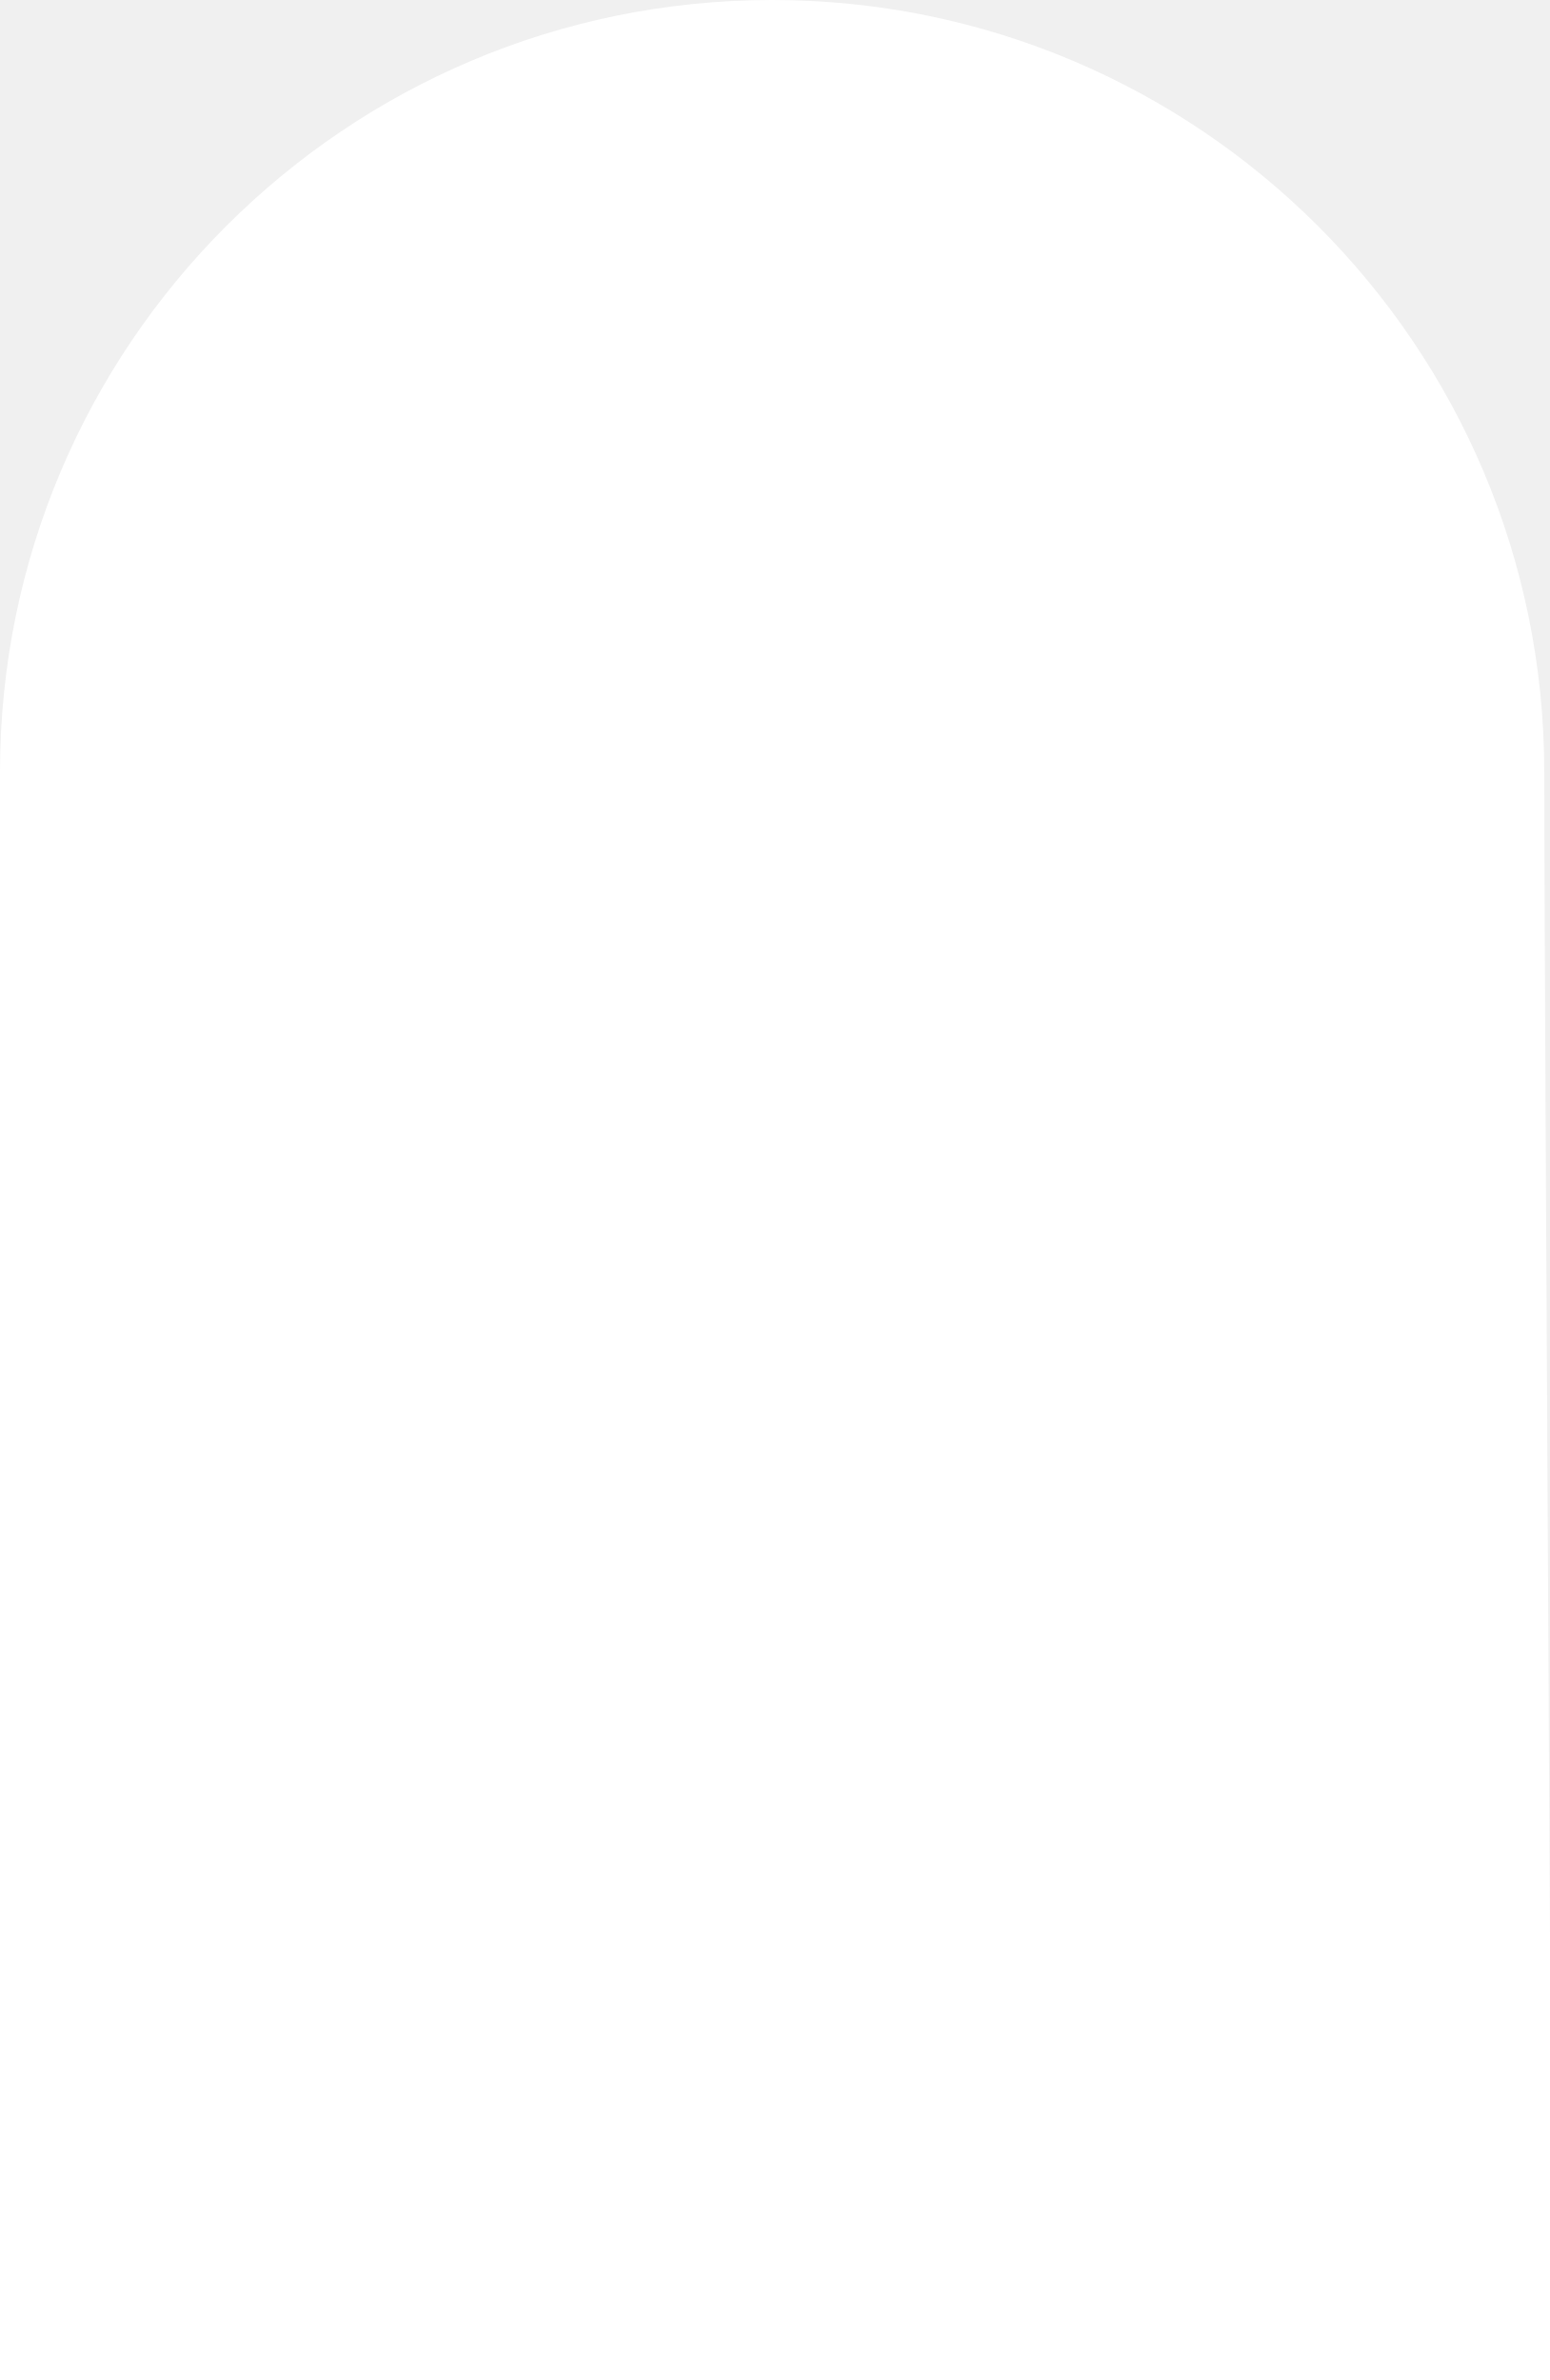
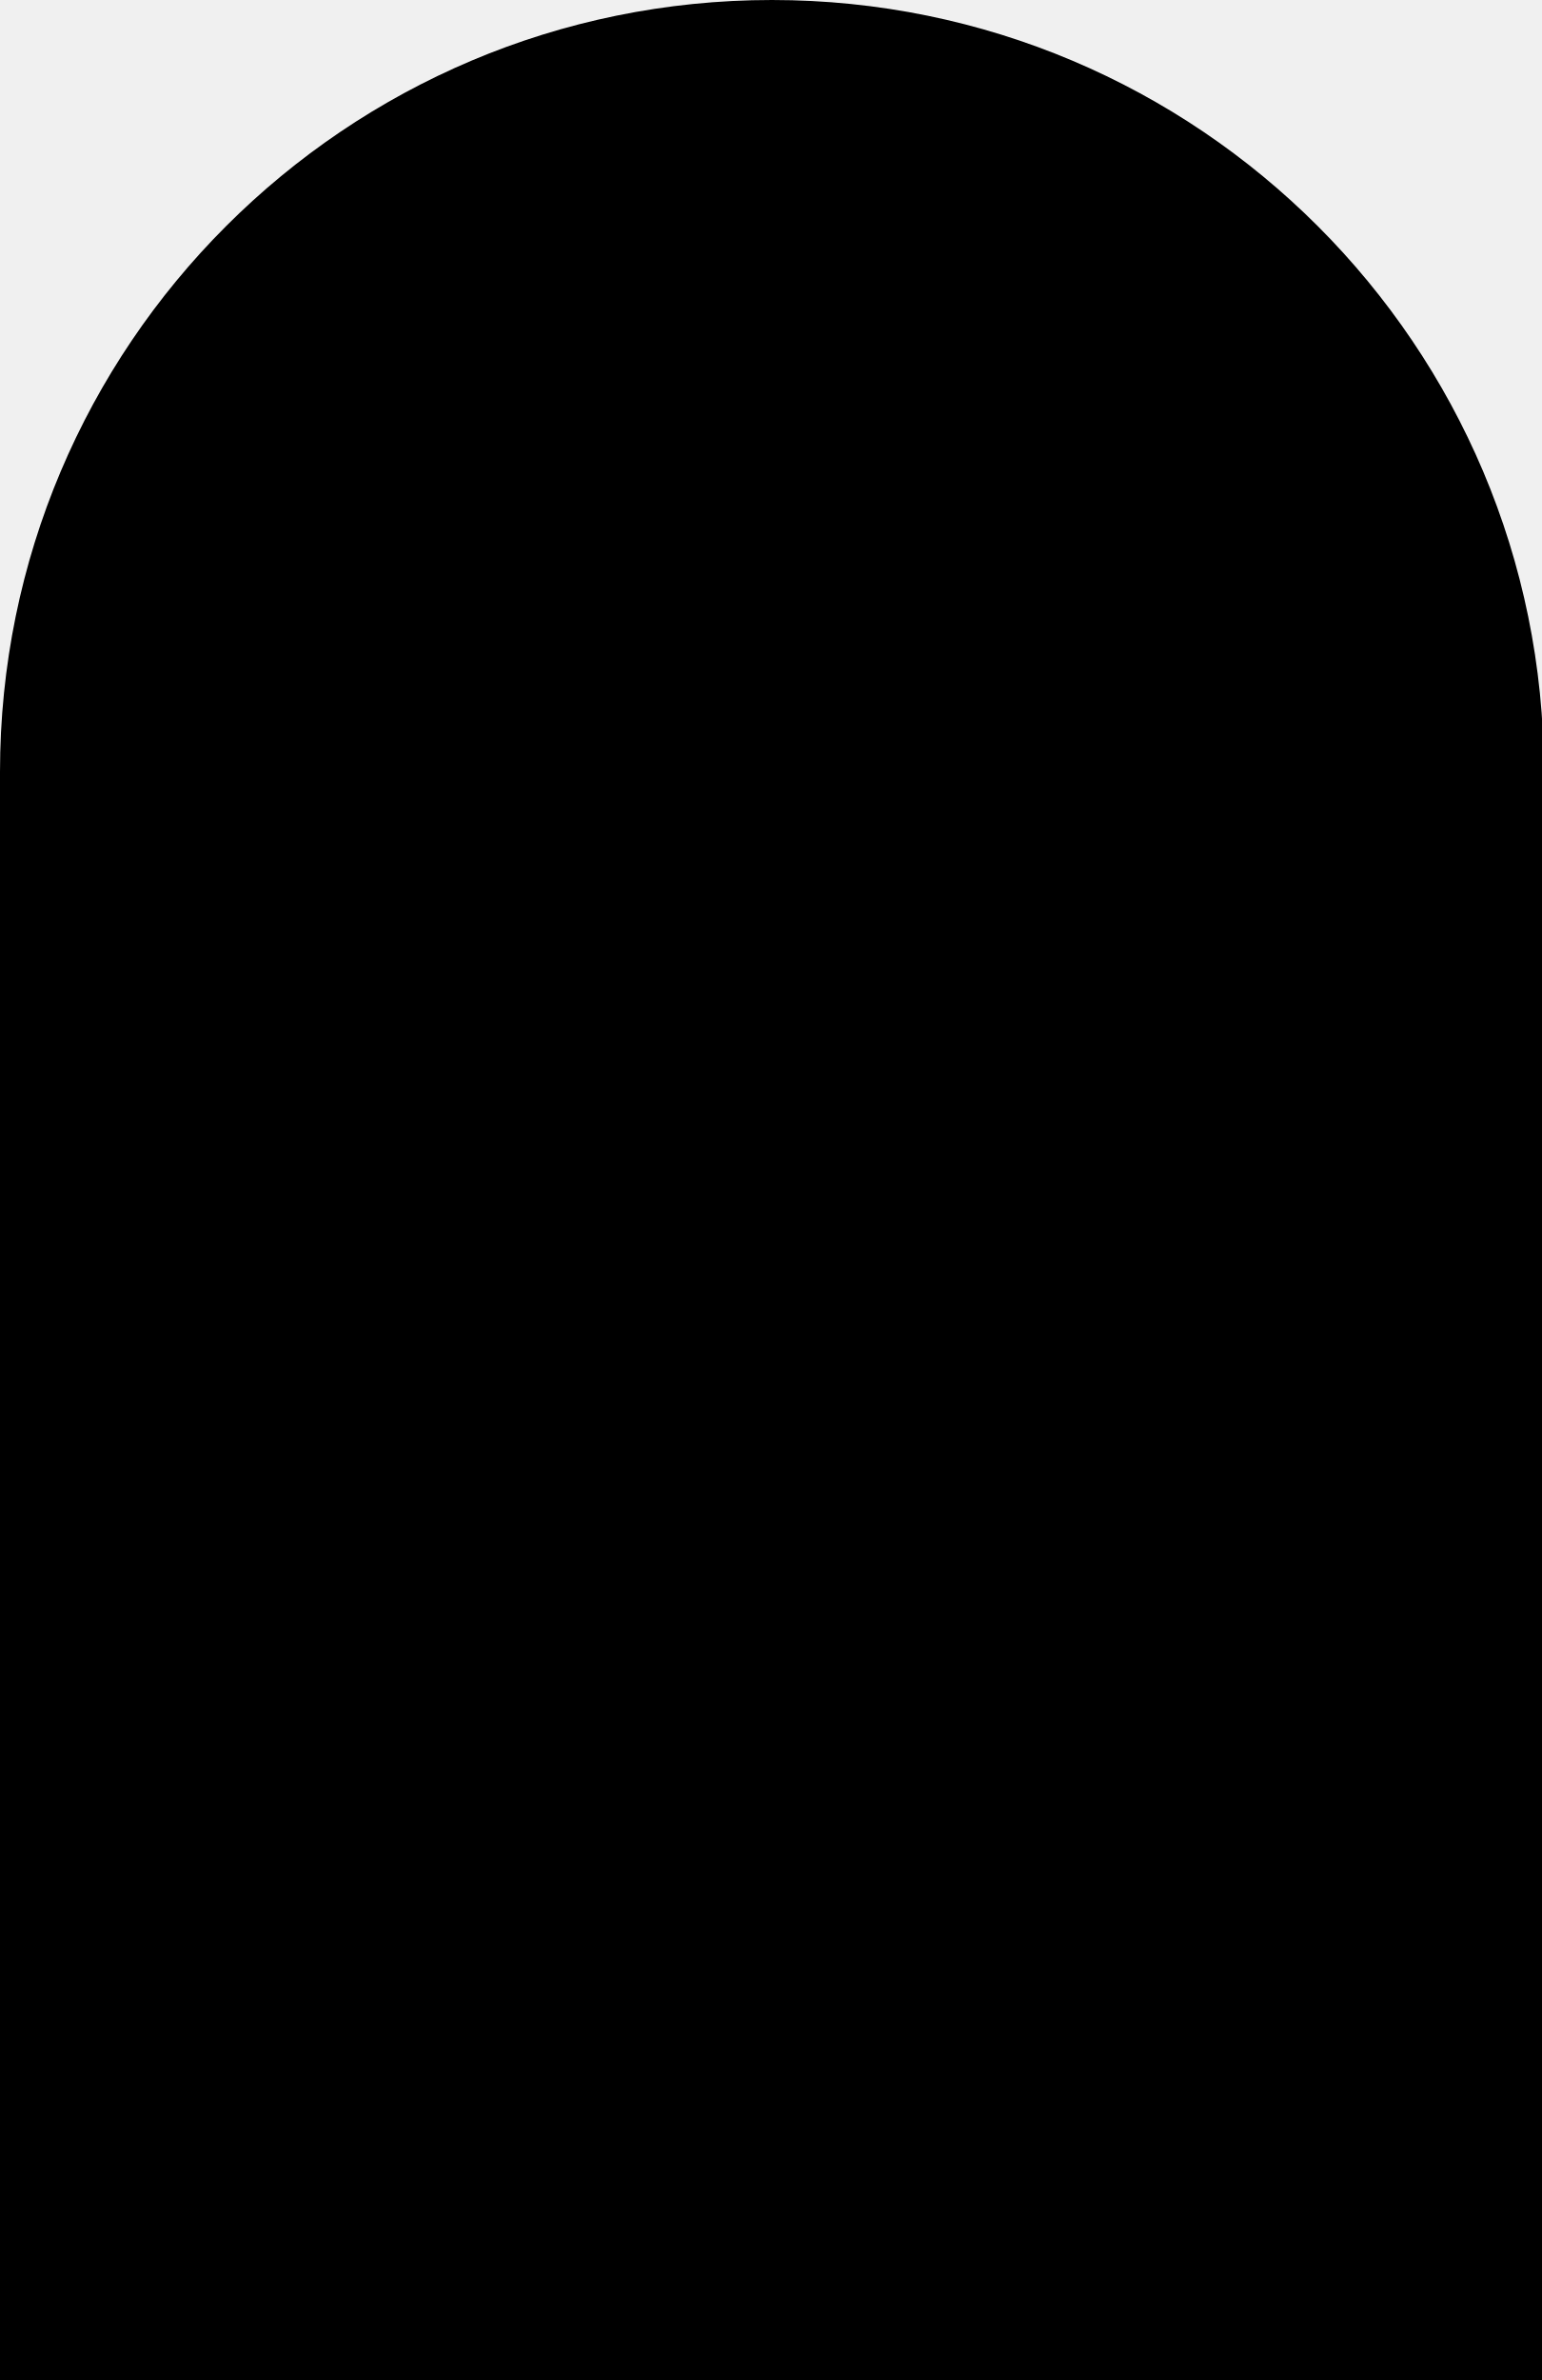
- <svg xmlns="http://www.w3.org/2000/svg" version="1.1" id="Layer_1" x="0px" y="0px" viewBox="0 0 124.86 191.807" enable-background="new 0 0 124.86 191.807" xml:space="preserve">
-   <path fill="#FFFFFF" d="M124.442,62.221c0,15.807,0.669,130.463,0.669,130.463L0,192.015c0,0,0-110.582,0-129.794  C0,27.857,27.857,0,62.221,0S124.442,27.857,124.442,62.221z" />
+ <svg xmlns="http://www.w3.org/2000/svg" version="1.1" id="Layer_1" x="0px" y="0px" viewBox="0 0 324 500" enable-background="new 0 0 324 500" xml:space="preserve">
+   <path d="M324.394,162.197c0,41.205,1.744,340.089,1.744,340.089L0,500.542c0,0,0-288.264,0-338.345C0,72.617,72.617,0,162.197,0  S324.394,72.617,324.394,162.197z" />
</svg>
